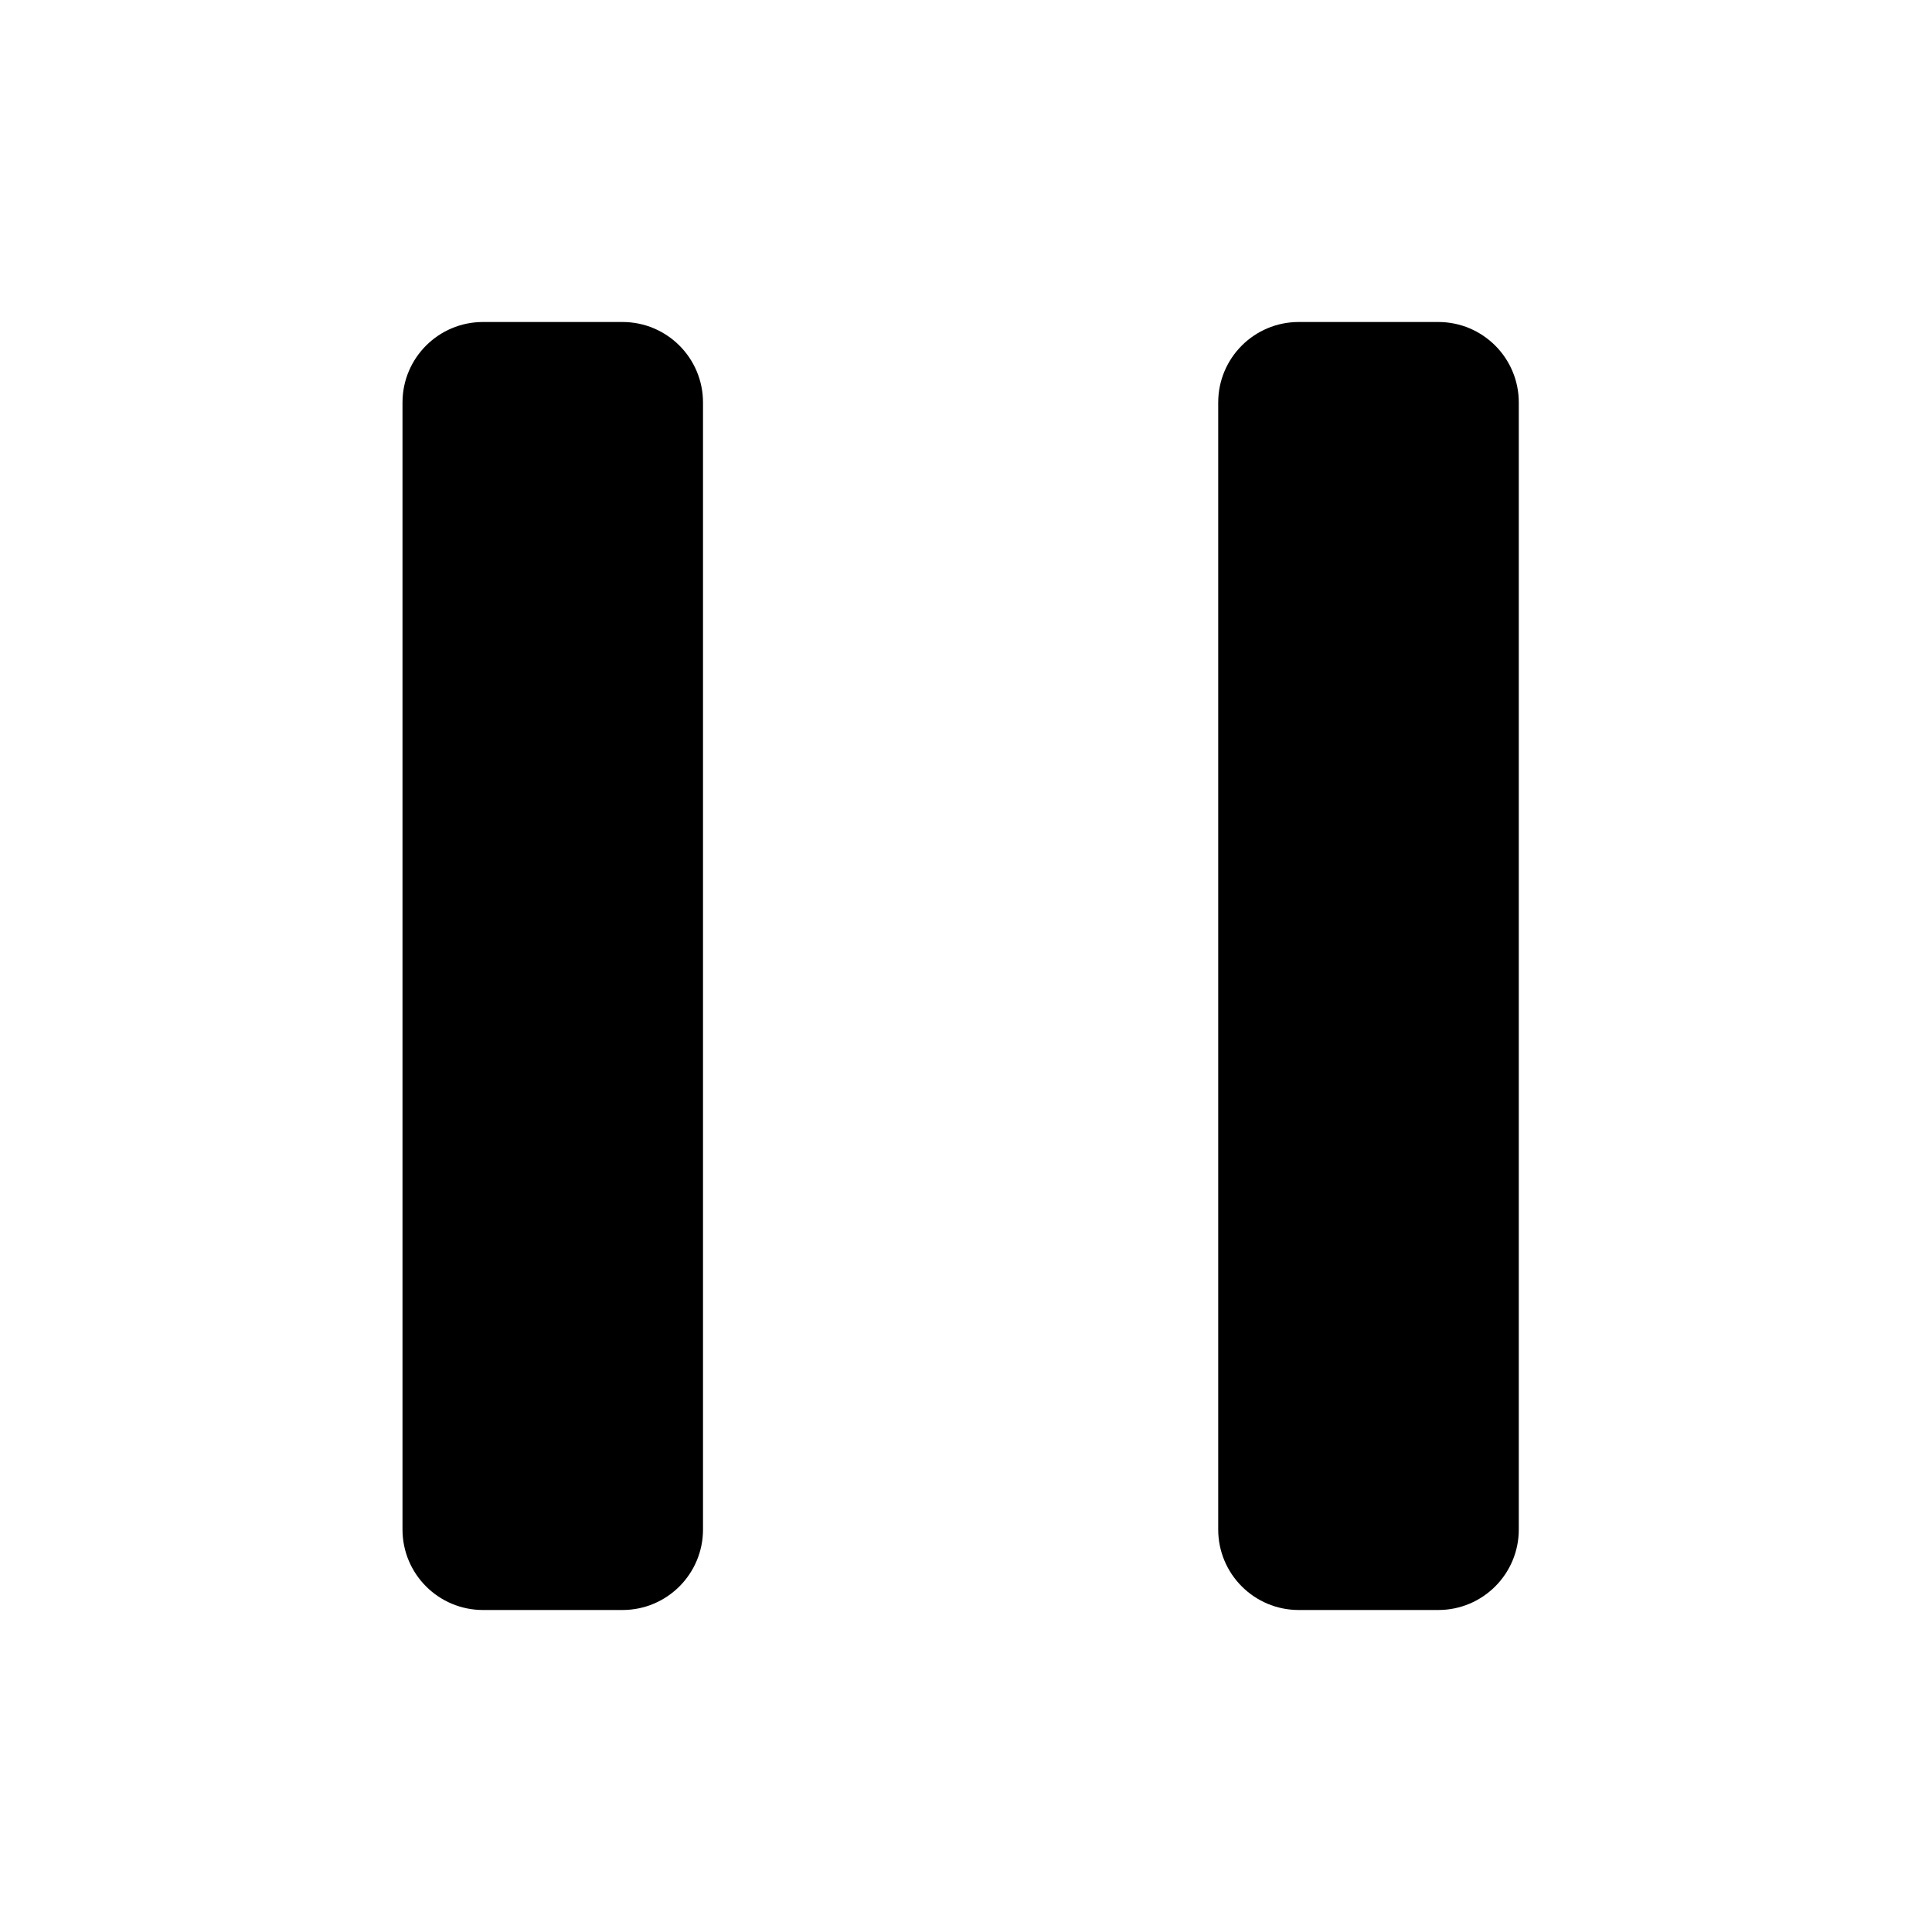
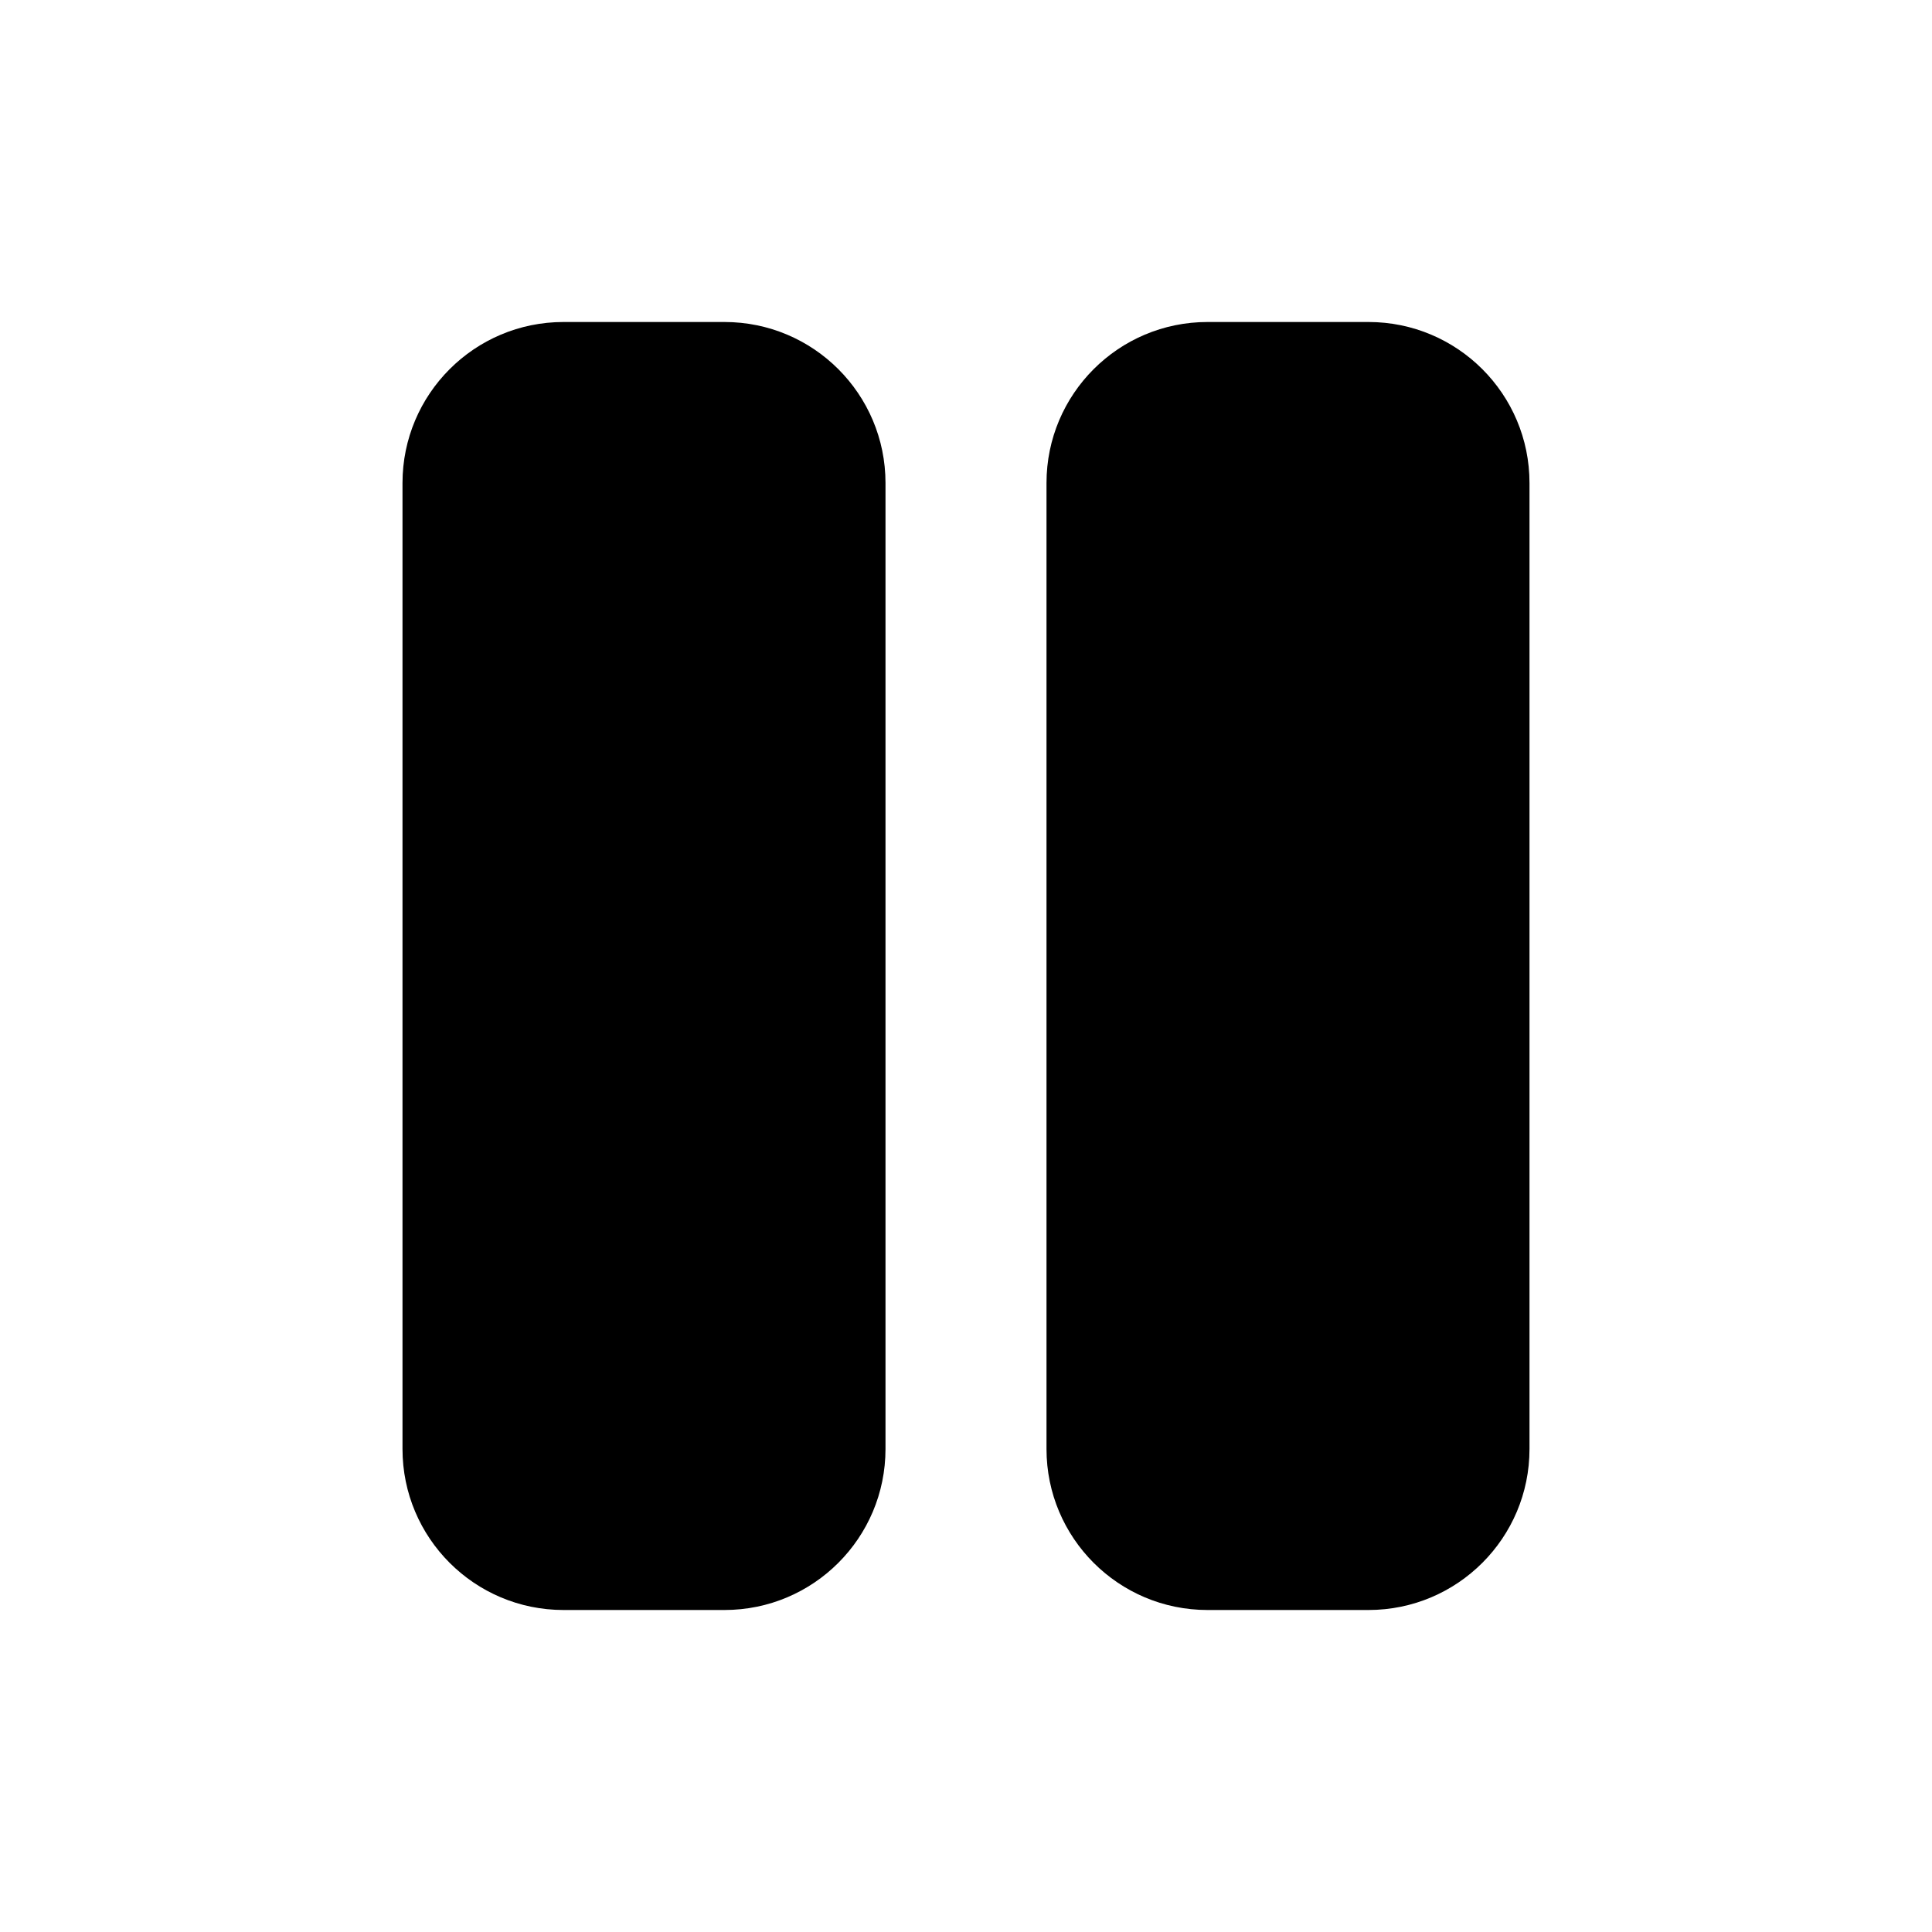
- <svg xmlns="http://www.w3.org/2000/svg" width="24" height="24" fill="currentColor" viewBox="0 0 24 24">
-   <path d="M5 19V5a1 1 0 0 1 1-1h1.733a1 1 0 0 1 1 1v14a1 1 0 0 1-1 1H6a1 1 0 0 1-1-1ZM18.867 5v14a1 1 0 0 1-1 1h-1.734a1 1 0 0 1-1-1V5a1 1 0 0 1 1-1h1.734a1 1 0 0 1 1 1Z" />
+ <svg xmlns="http://www.w3.org/2000/svg" width="32" height="32" viewBox="0 0 24 24">
+   <path fill="currentColor" d="M9 4H7a2 2 0 0 0-2 2v12a2 2 0 0 0 2 2h2a2 2 0 0 0 2-2V6a2 2 0 0 0-2-2m8 0h-2a2 2 0 0 0-2 2v12a2 2 0 0 0 2 2h2a2 2 0 0 0 2-2V6a2 2 0 0 0-2-2" />
</svg>
